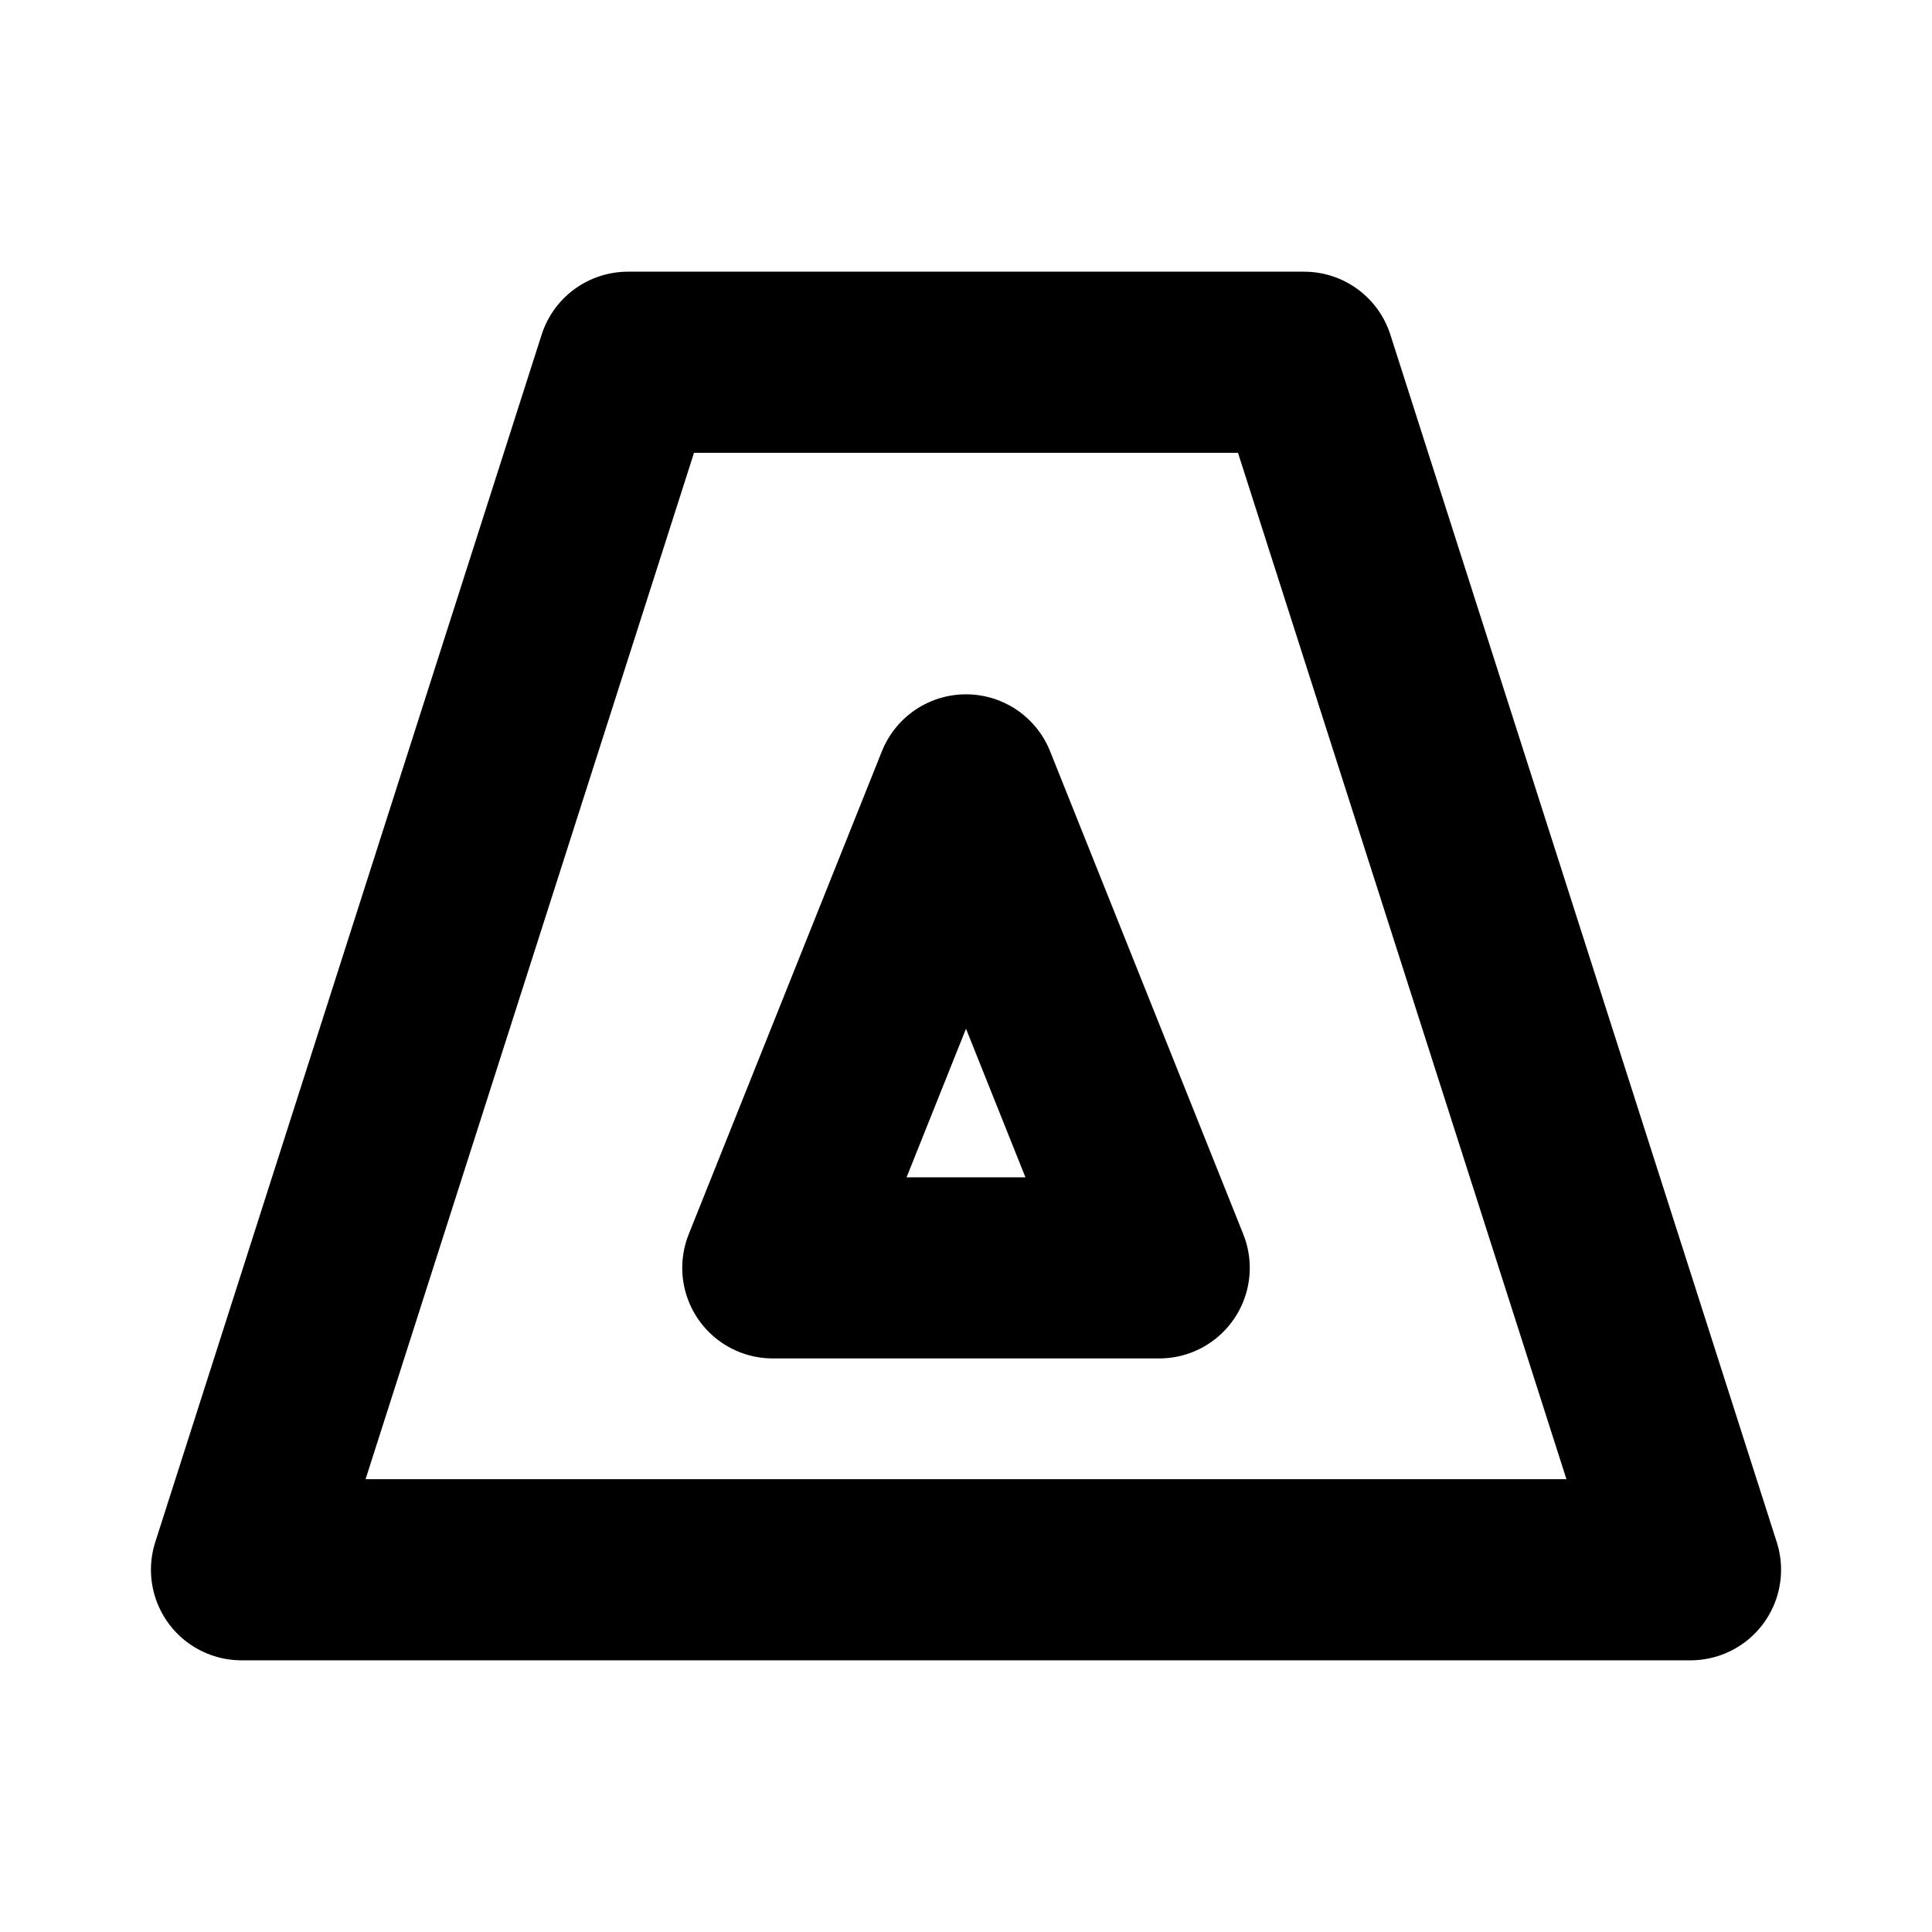
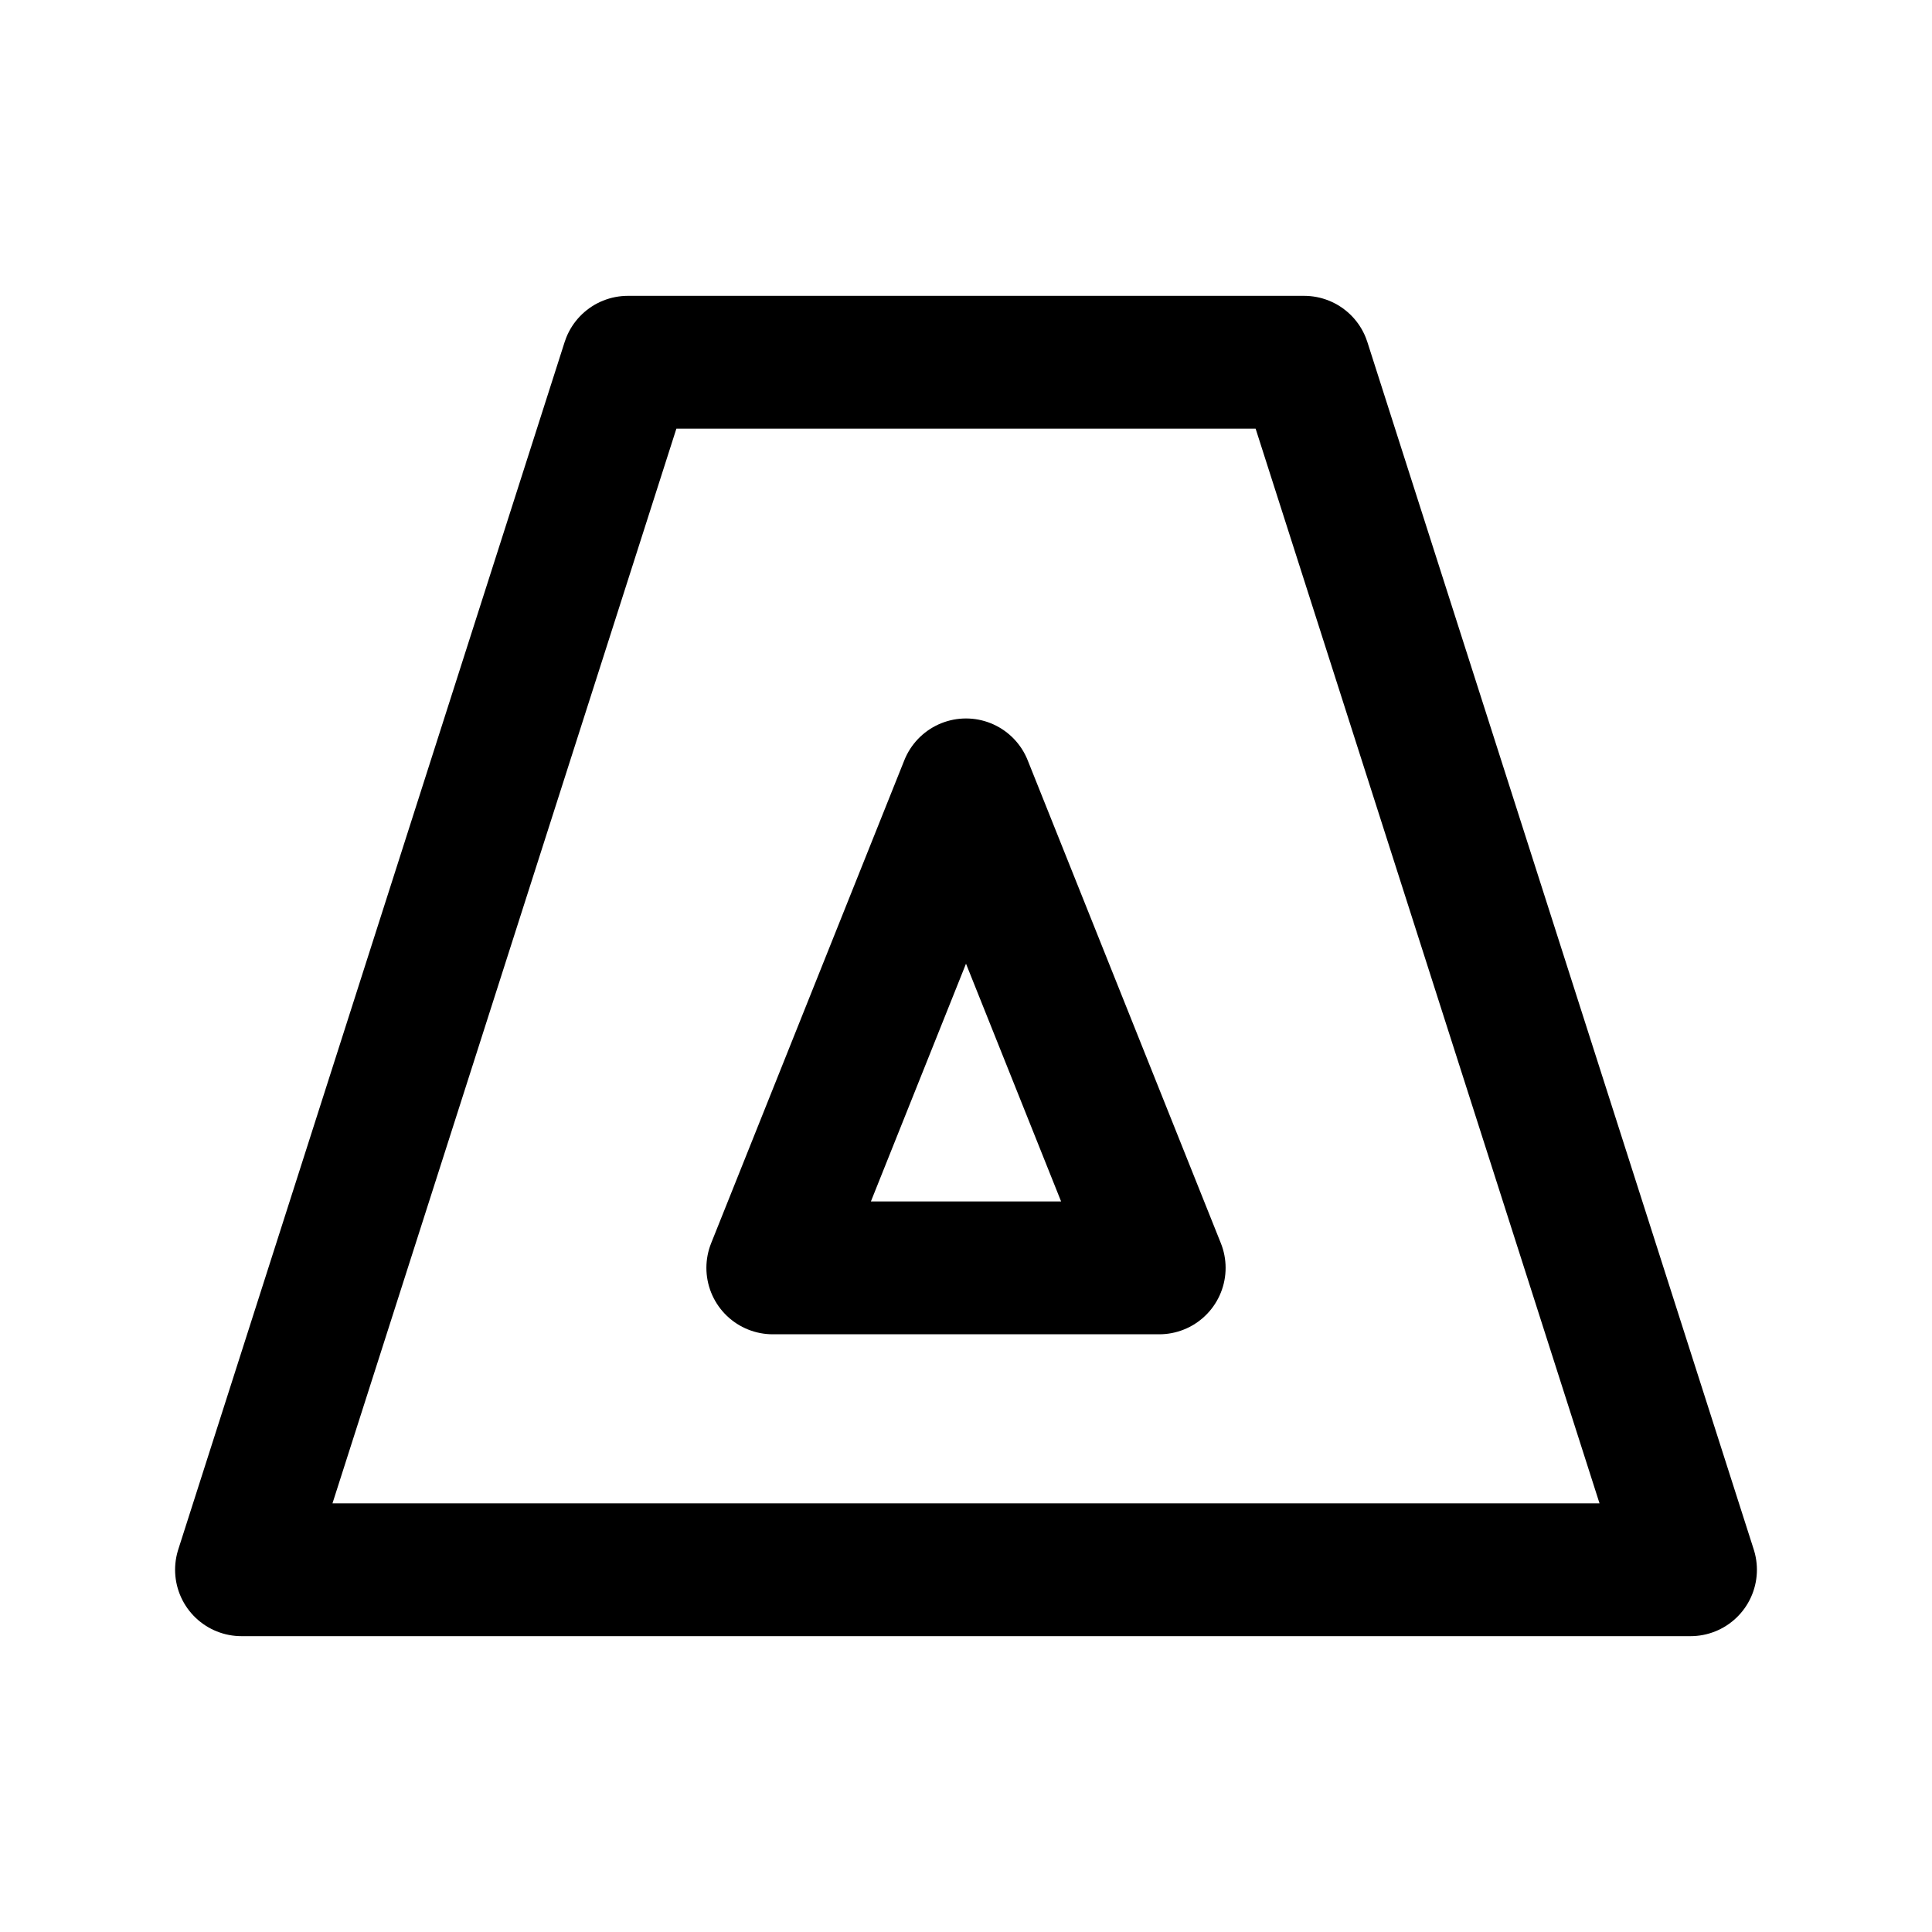
- <svg xmlns="http://www.w3.org/2000/svg" width="16" height="16" viewBox="0 0 16 16" fill="none" stroke="black" stroke-width="1.5" stroke-linecap="round" stroke-linejoin="round">
+ <svg xmlns="http://www.w3.org/2000/svg" width="16" height="16" viewBox="0 0 16 16" fill="none" stroke="black" stroke-width="1.1" stroke-linecap="round" stroke-linejoin="round">
  <path d="M5.2 3h5.6l3.2 10H2z" />
  <path d="M8 6.5l1.6 4H6.4z" />
</svg>
